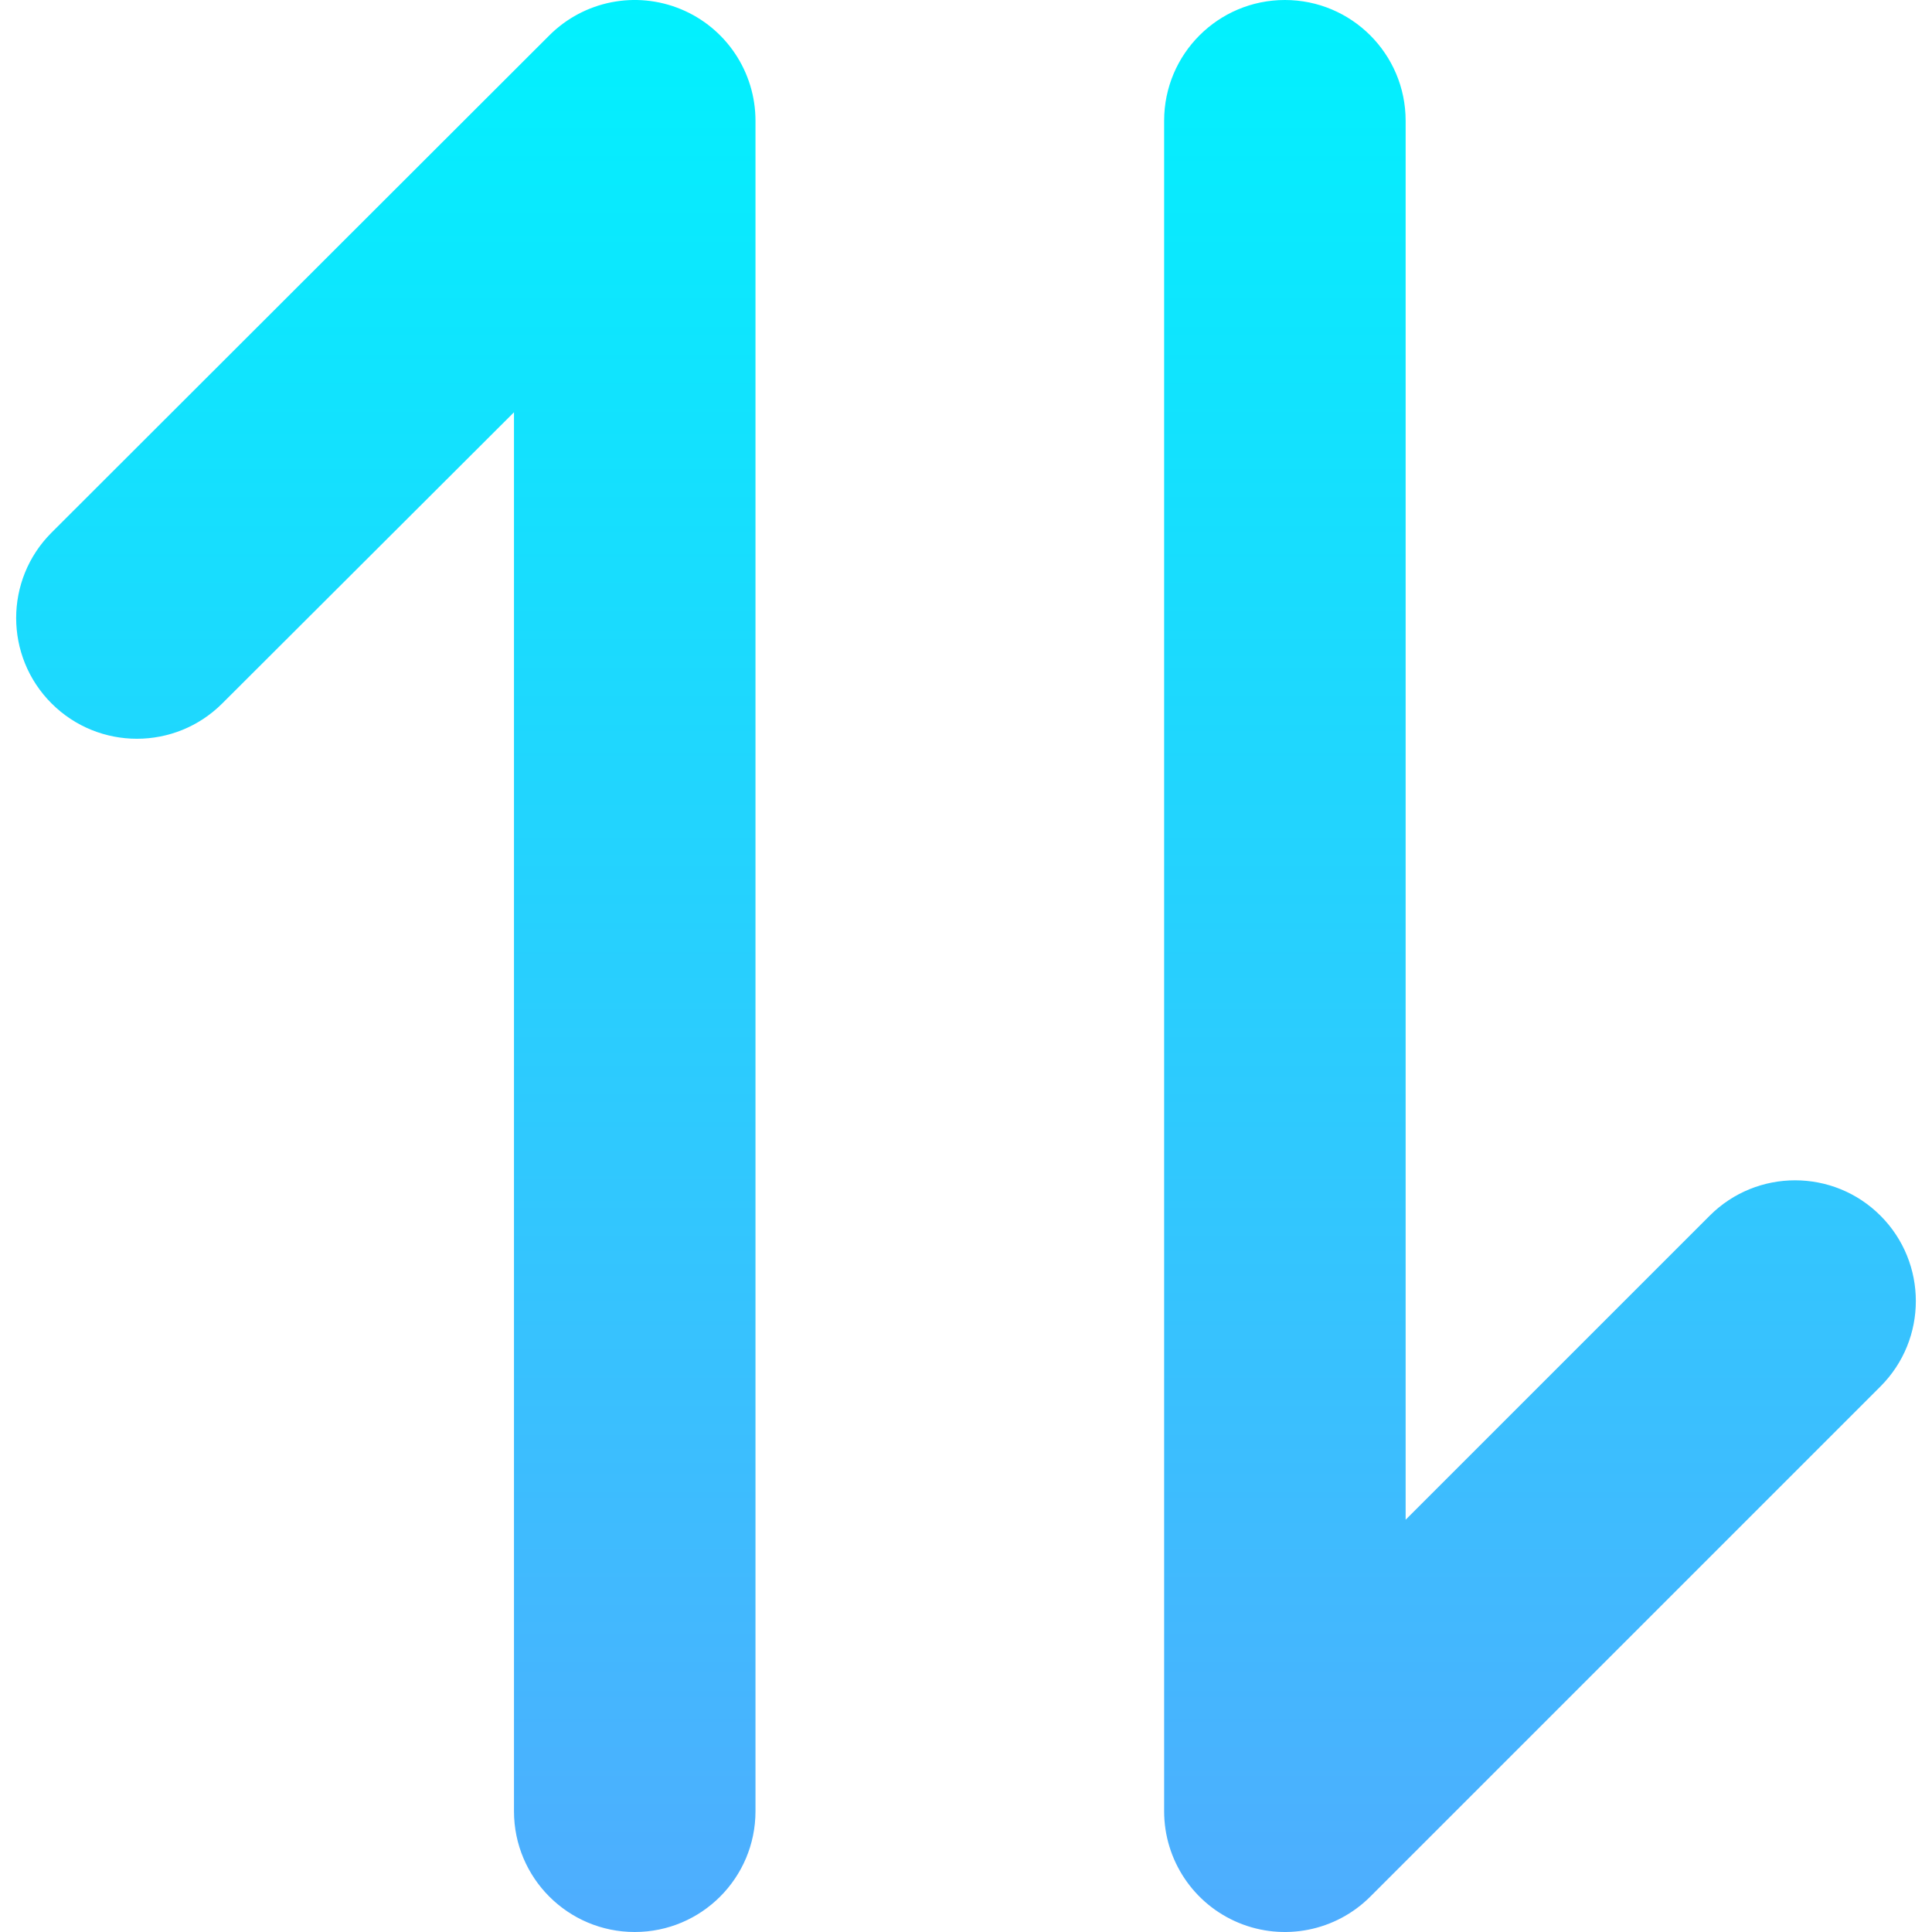
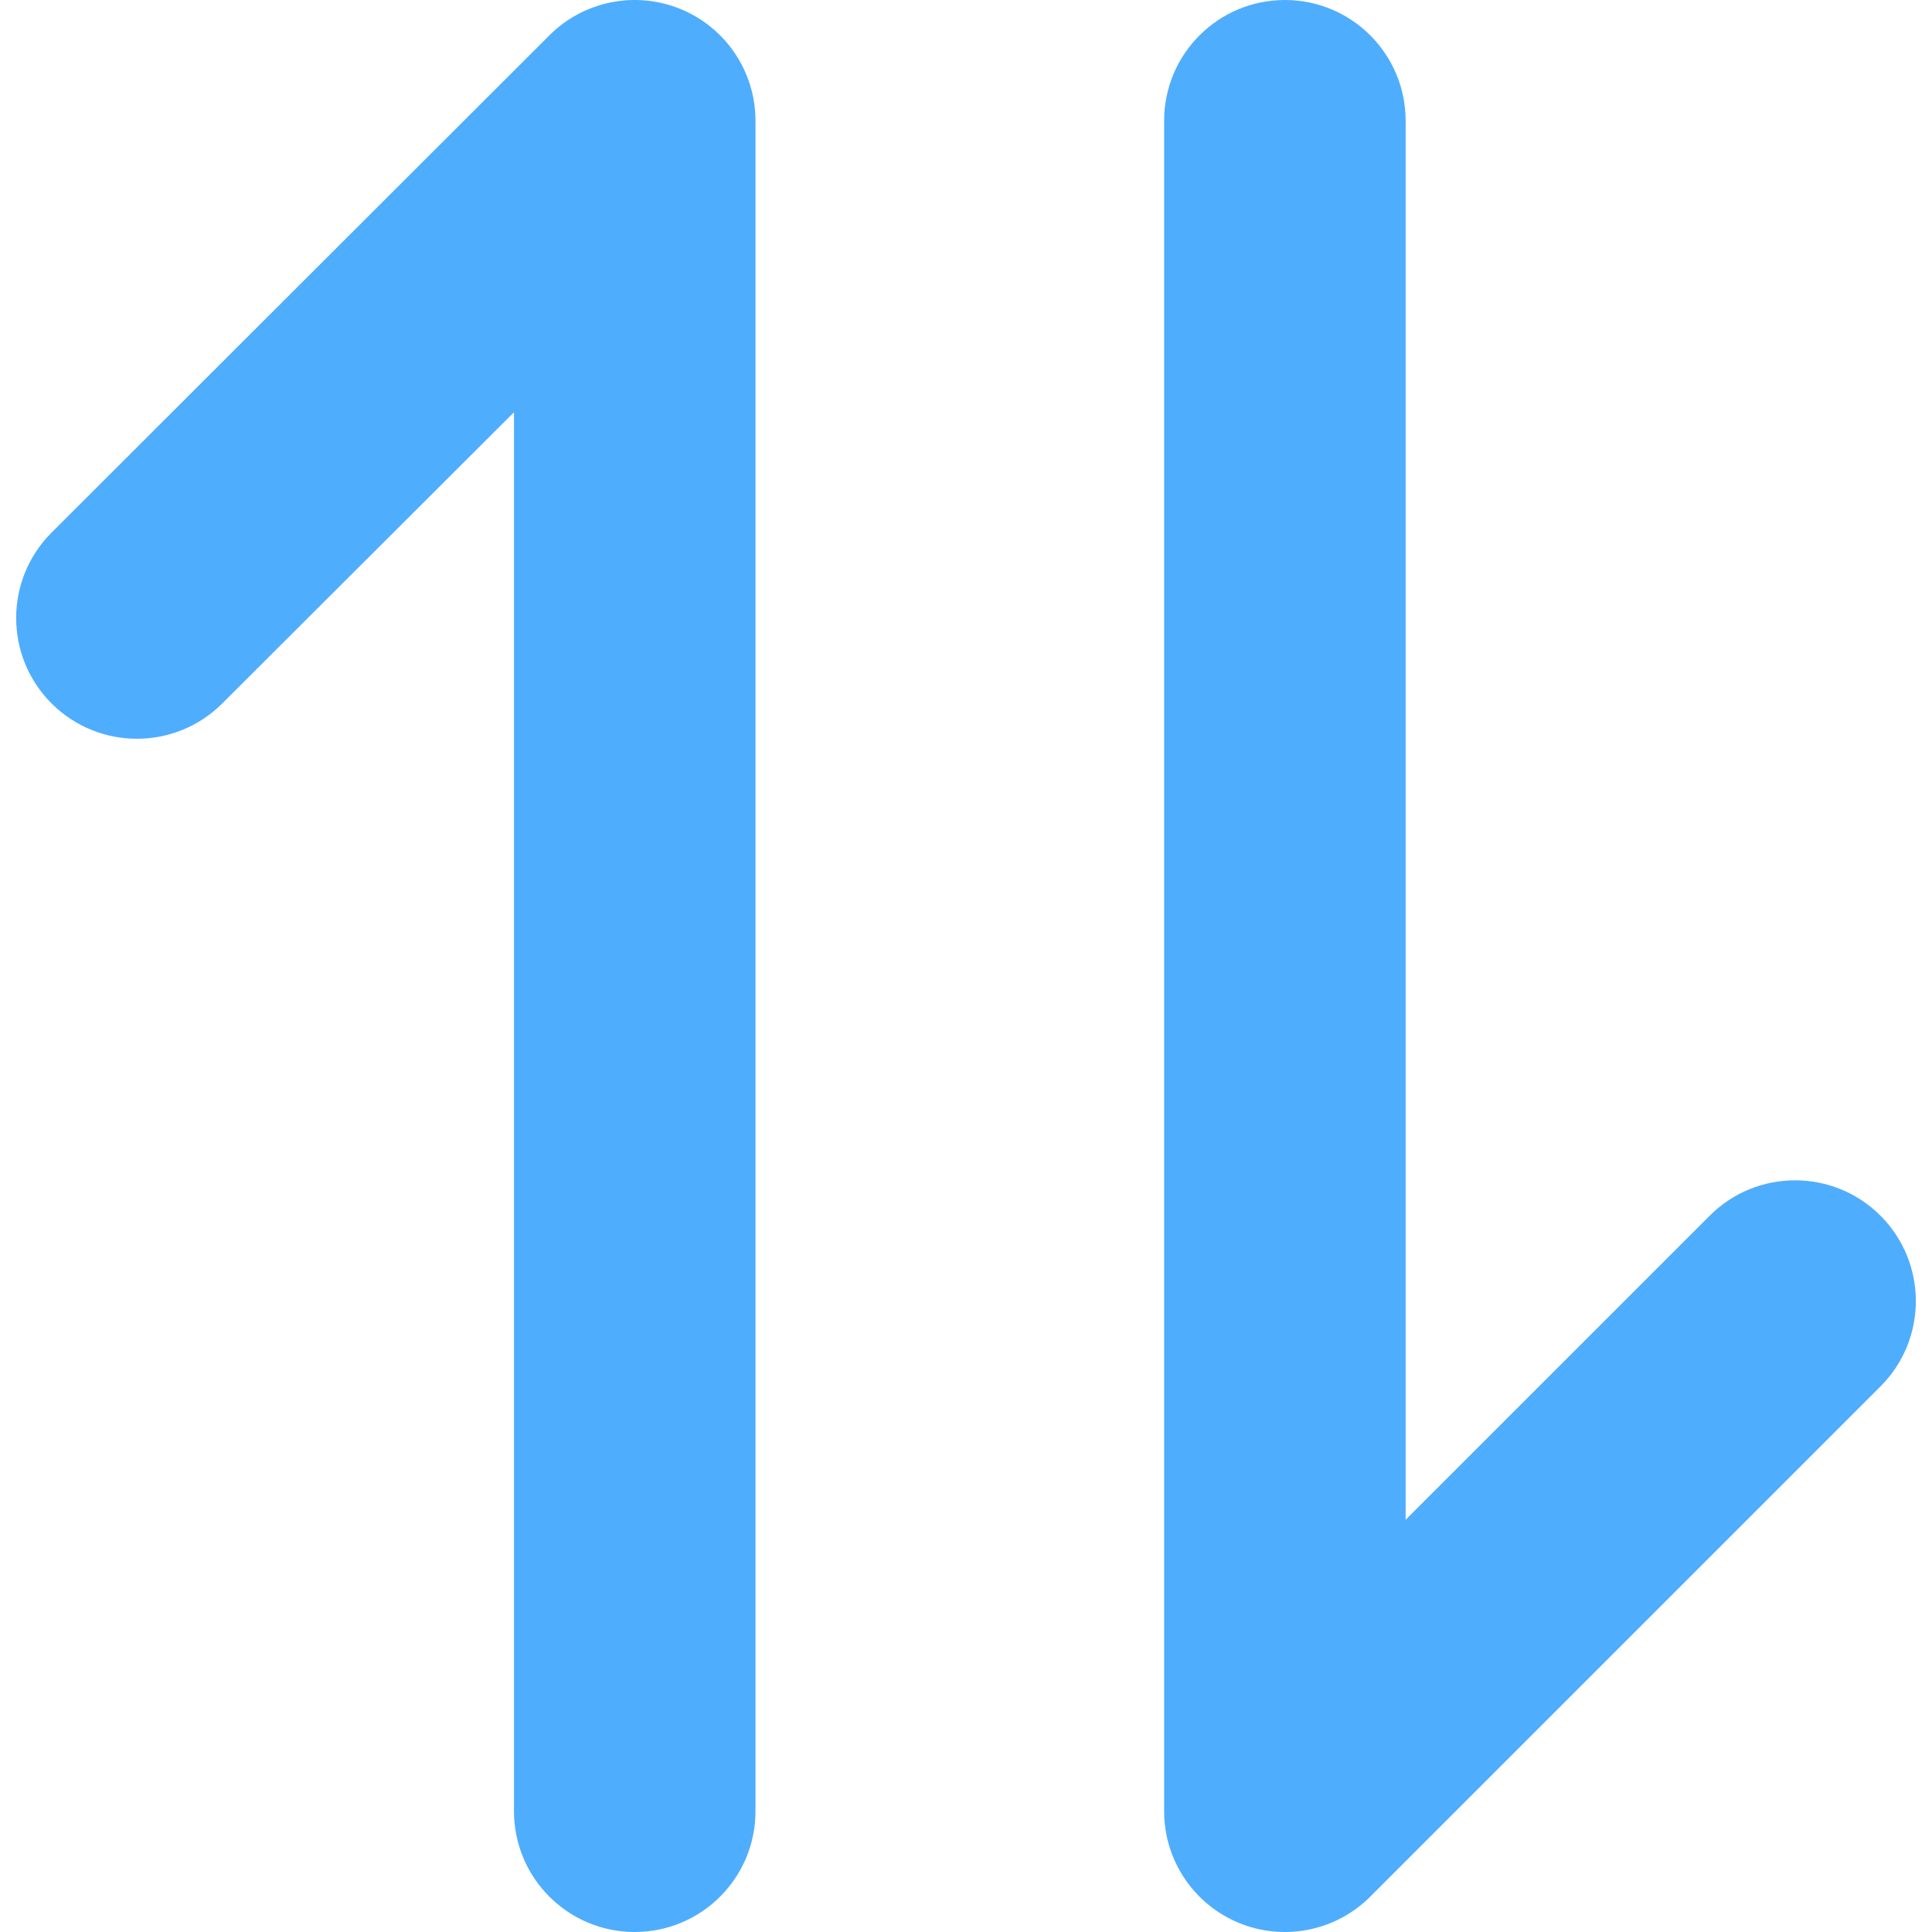
<svg xmlns="http://www.w3.org/2000/svg" id="Layer_1" height="512" viewBox="0 0 512 512" width="512" data-name="Layer 1">
  <linearGradient id="linear-gradient" gradientUnits="userSpaceOnUse" x1="256" x2="256" y2="512.001">
-     <stop offset="0" stop-color="#01f1fe" />
    <stop offset="1" stop-color="#4fadfe" />
  </linearGradient>
  <path d="m200.211 32v448a32 32 0 0 1 -64 0v-370.745l-77.3 77.153a32 32 0 0 1 -45.254-45.256l131.927-131.78a32 32 0 0 1 54.627 22.628zm298.135 290.167a32 32 0 0 0 -45.255 0l-80.583 80.578v-370.745a32 32 0 0 0 -64 0v448a32 32 0 0 0 54.627 22.628l135.21-135.206a32 32 0 0 0 .001-45.255z" fill="url(#linear-gradient)" />
</svg>
